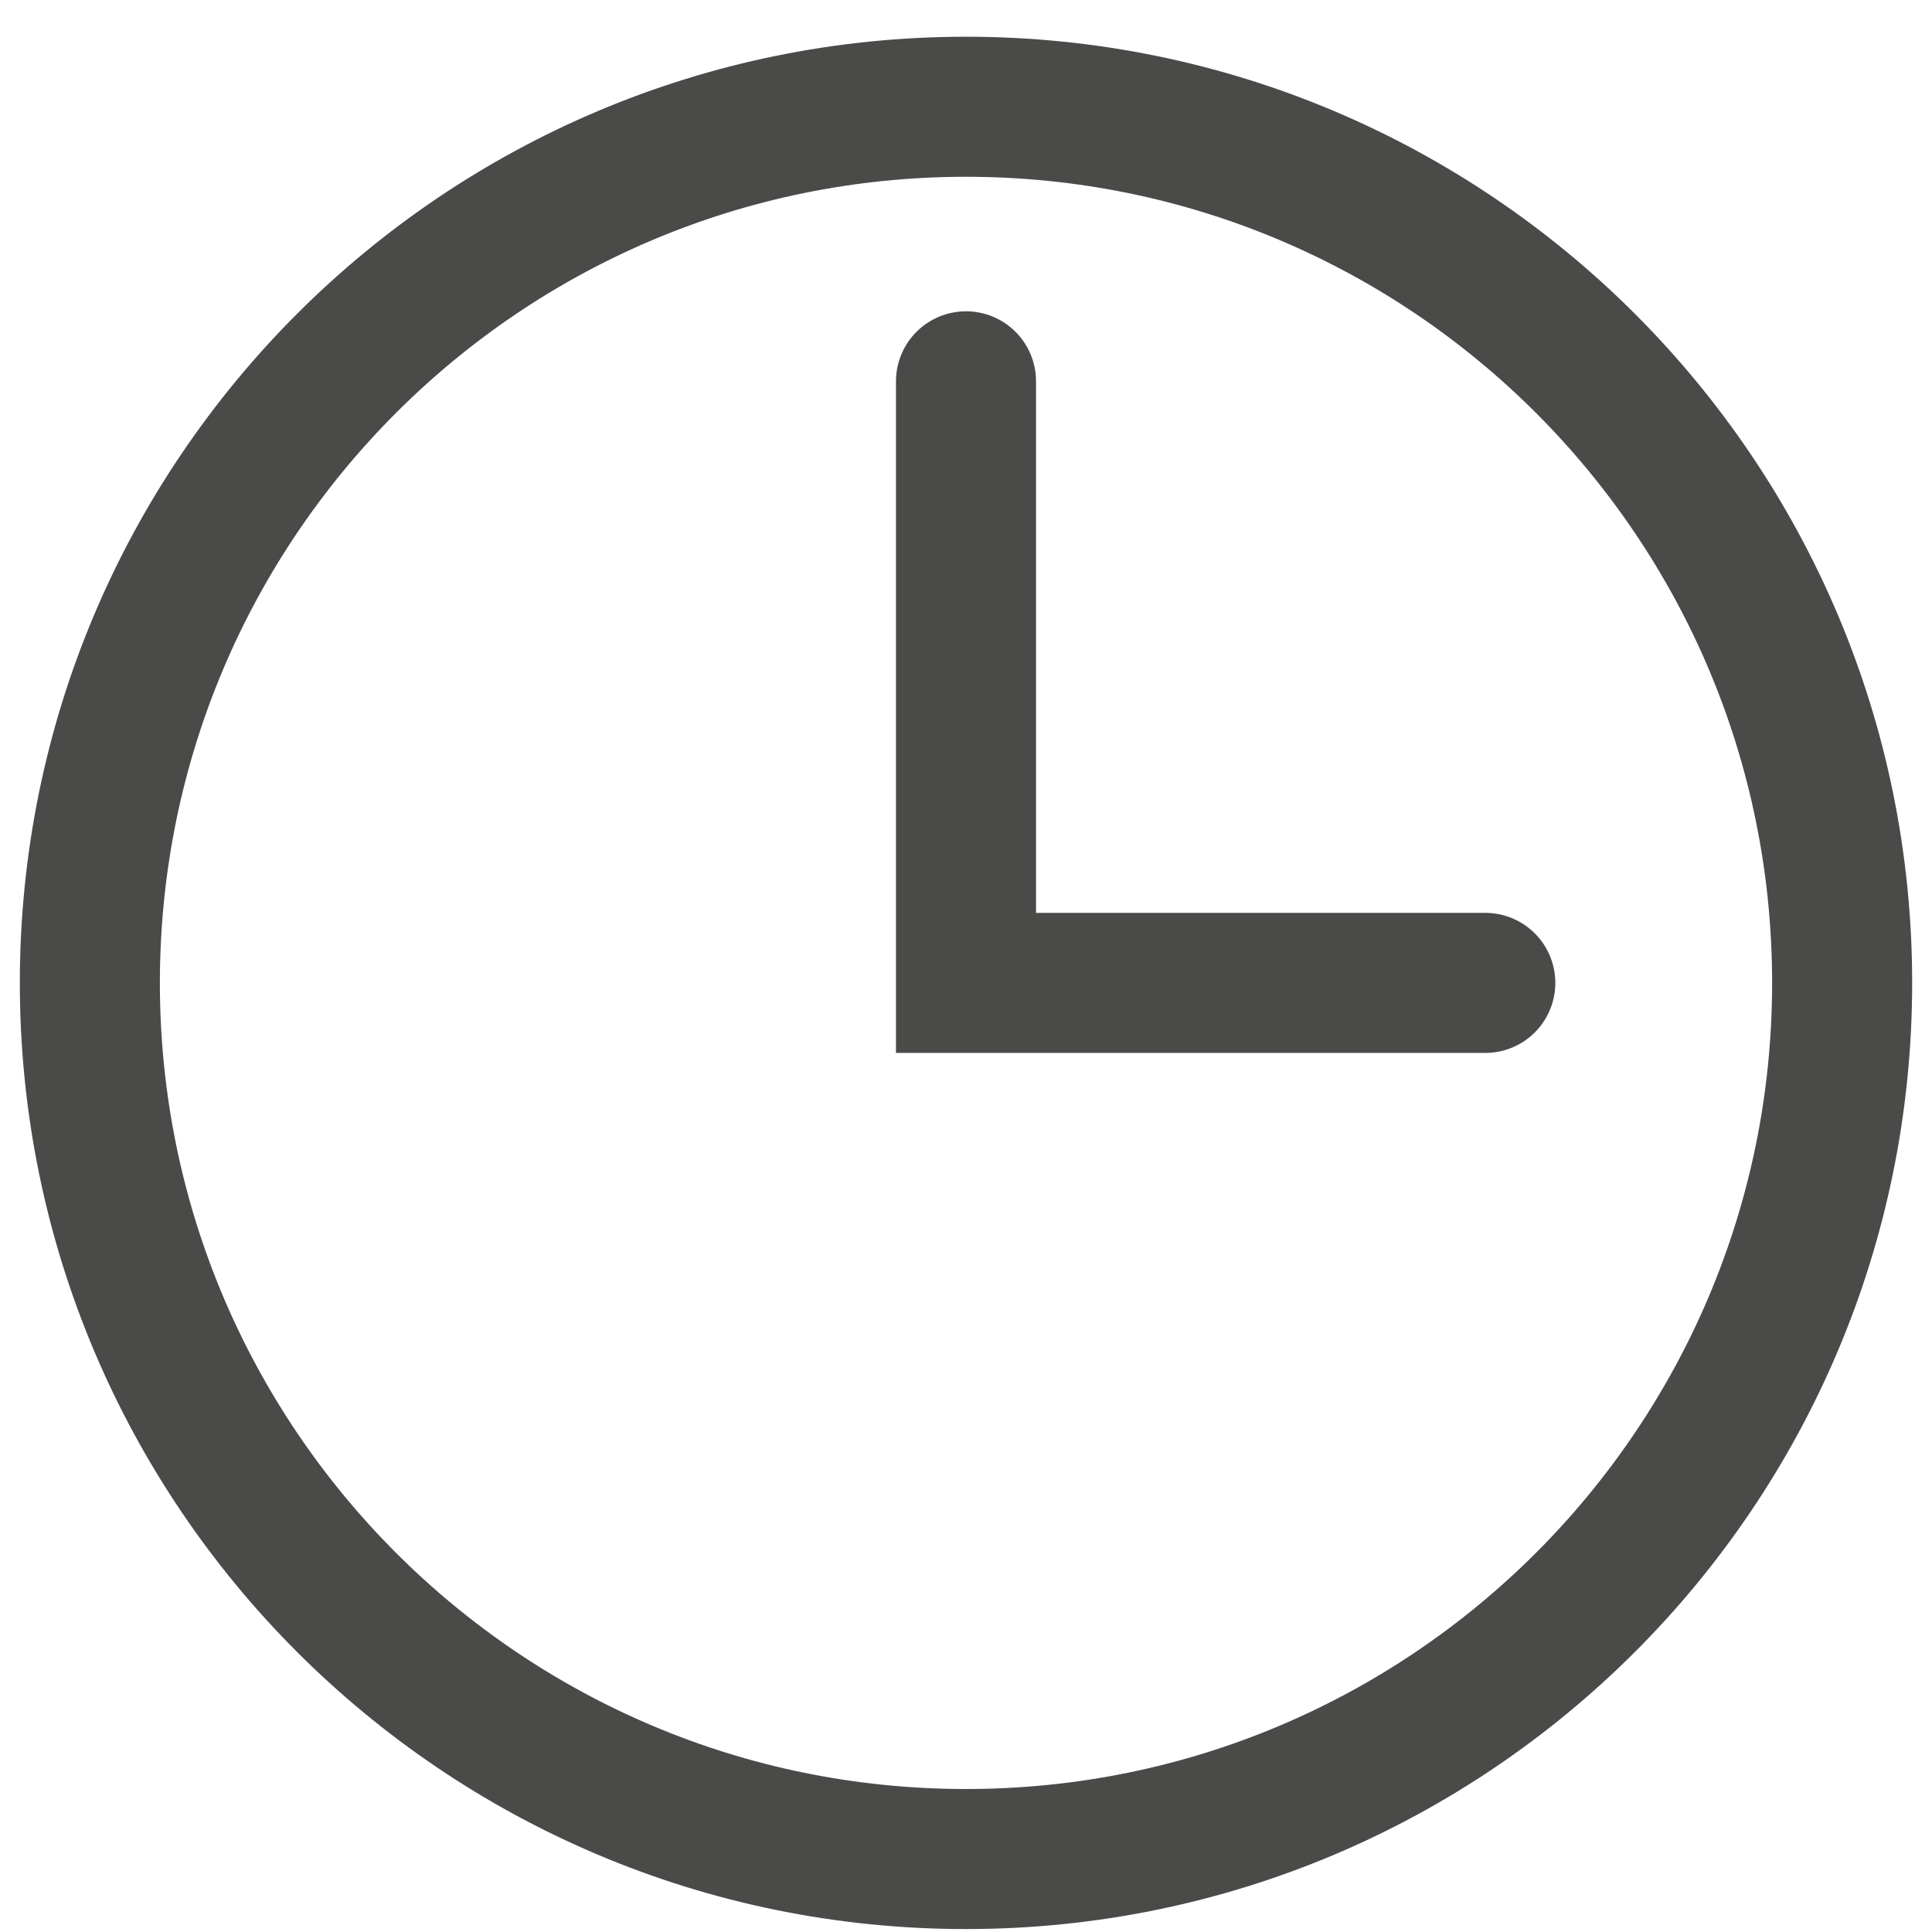
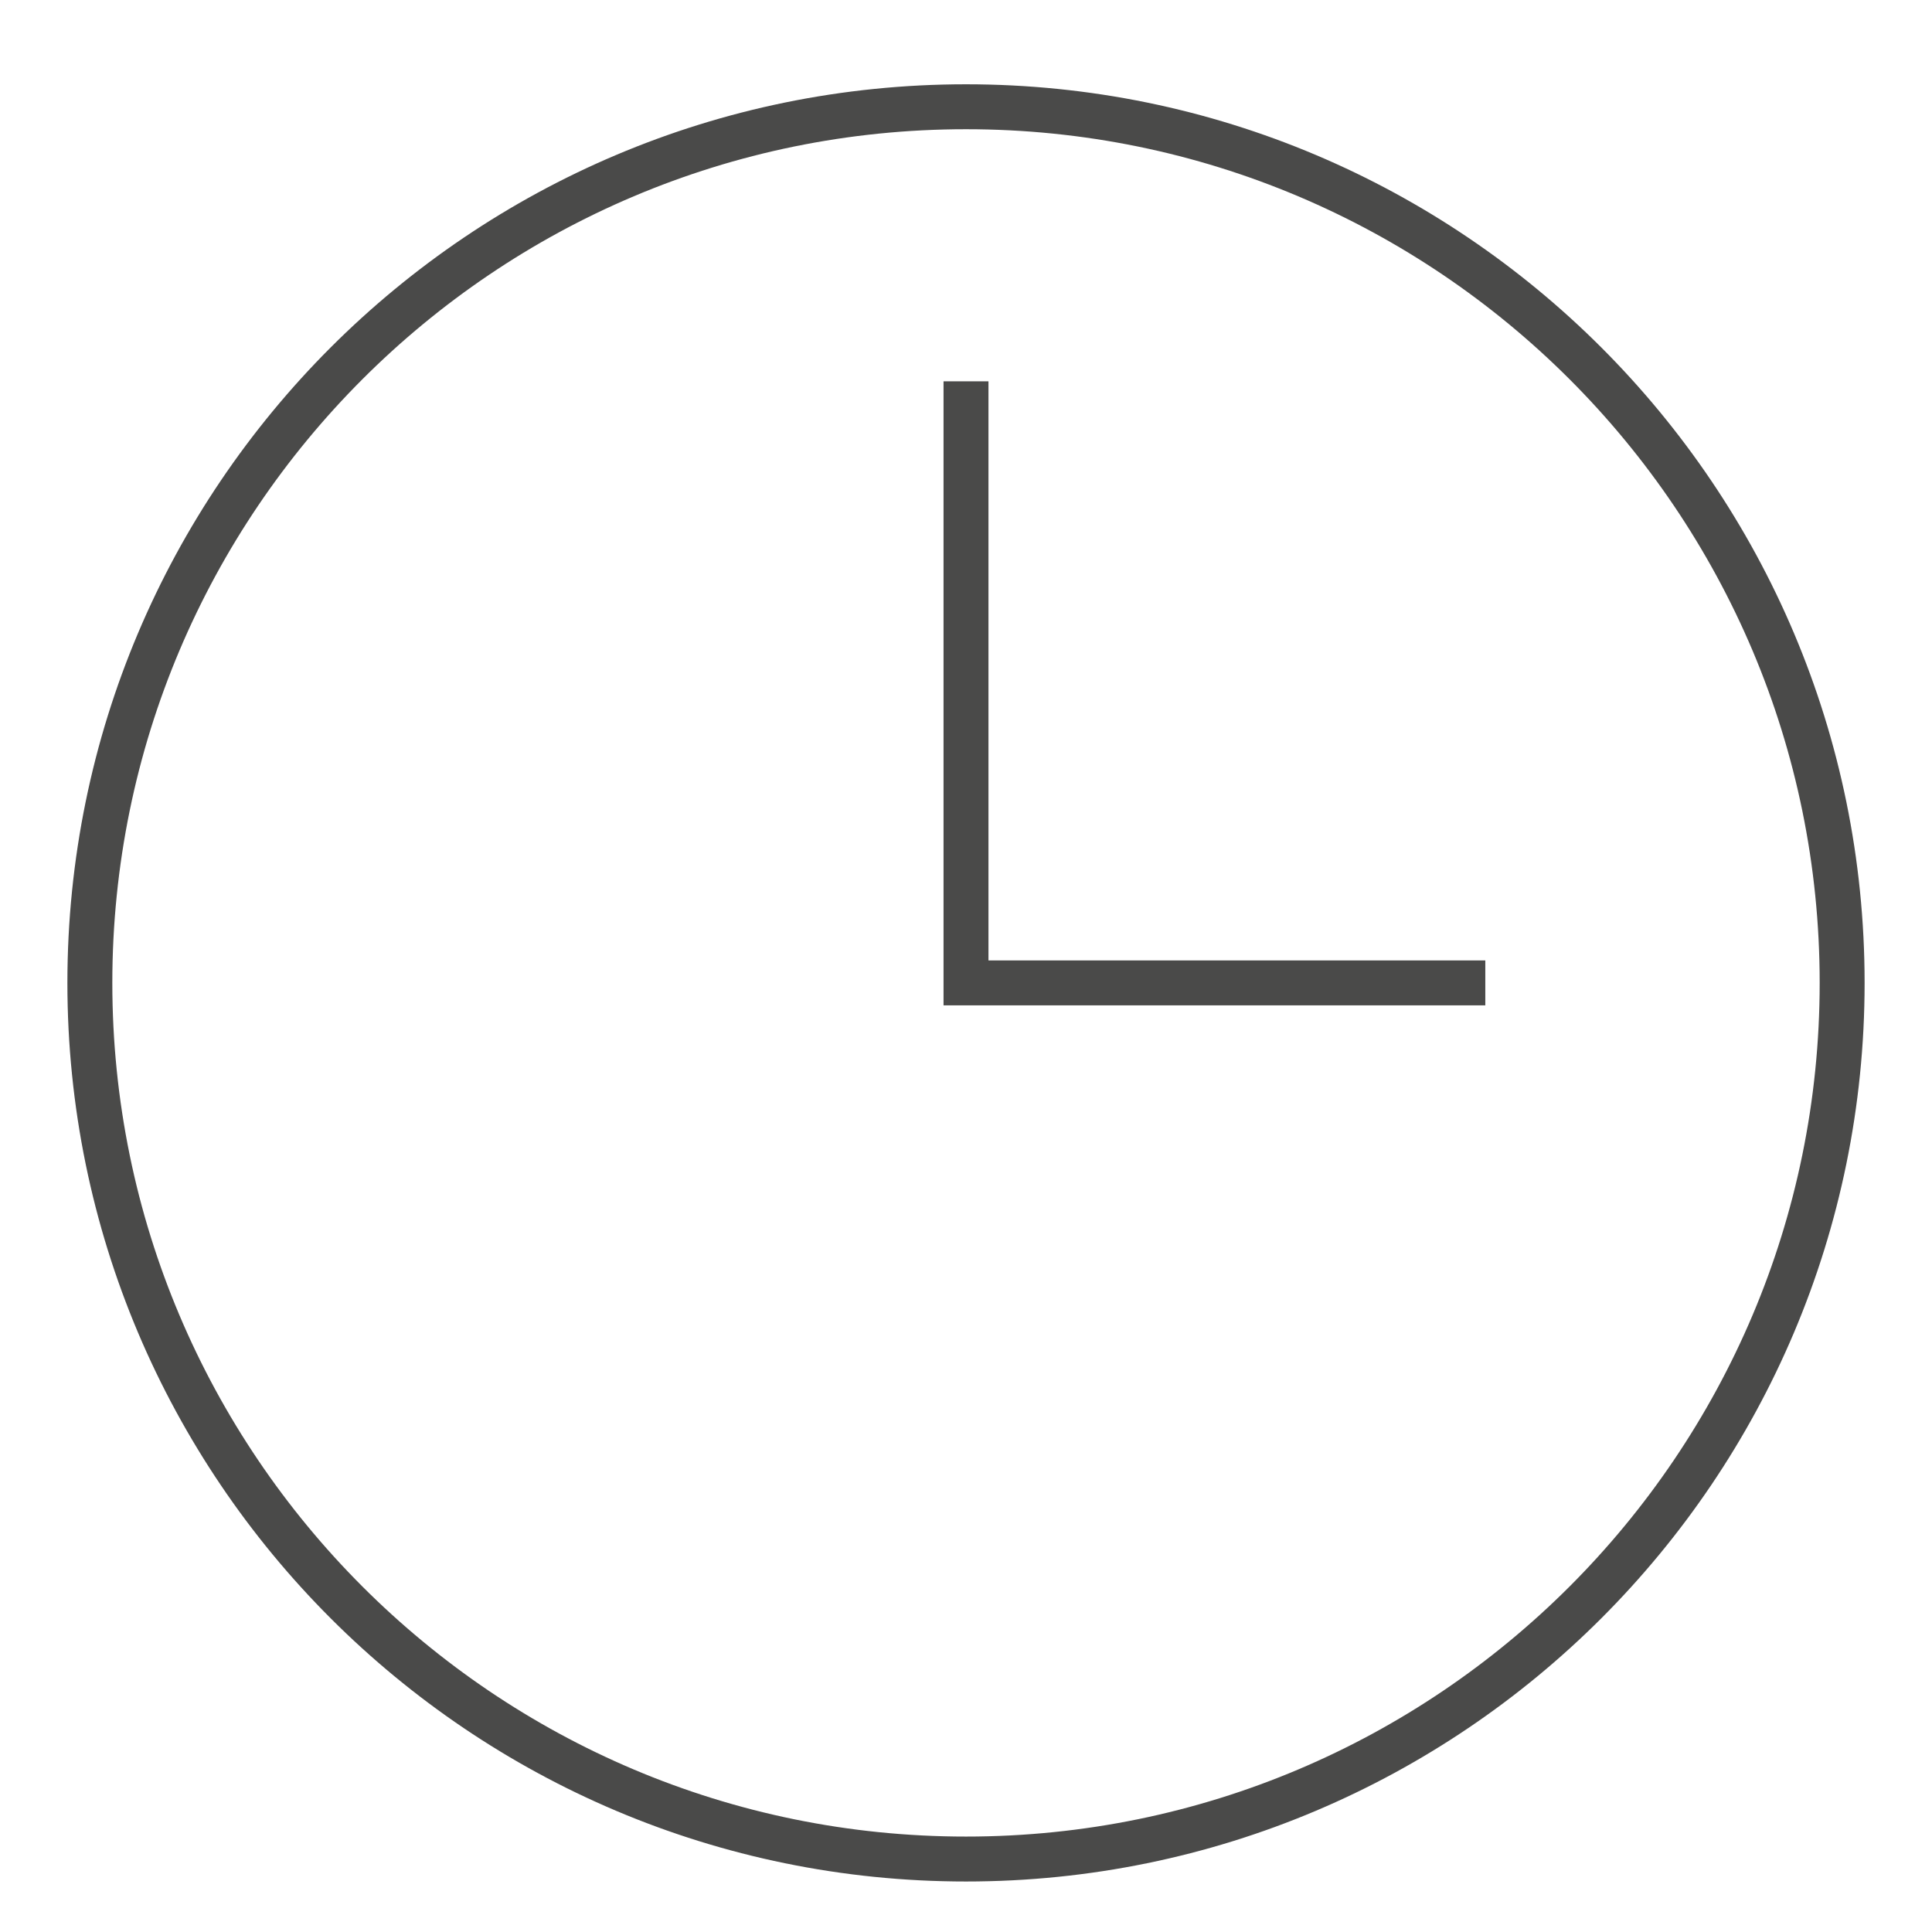
<svg xmlns="http://www.w3.org/2000/svg" width="43" height="43" viewBox="0 0 43 43" fill="none">
  <g id="Group 39468">
-     <path id="Vector" d="M21.5 41.376C32.267 41.376 41 32.643 41 21.876C41 11.108 32.267 2.376 21.5 2.376C10.732 2.376 2 11.108 2 21.876C2 32.643 10.732 41.376 21.5 41.376Z" stroke="#4A4A49" stroke-width="3.117" stroke-linecap="round" />
-     <path id="Vector_2" d="M21.5 8.487V21.876H33.058" stroke="#4A4A49" stroke-width="3.117" stroke-linecap="round" />
+     <path id="Vector" d="M21.5 41.376C32.267 41.376 41 32.643 41 21.876C41 11.108 32.267 2.376 21.5 2.376C10.732 2.376 2 11.108 2 21.876C2 32.643 10.732 41.376 21.5 41.376Z" stroke="#4A4A49" strokeWidth="3.117" strokeLinecap="round" />
+     <path id="Vector_2" d="M21.5 8.487V21.876H33.058" stroke="#4A4A49" strokeWidth="3.117" strokeLinecap="round" />
  </g>
</svg>
